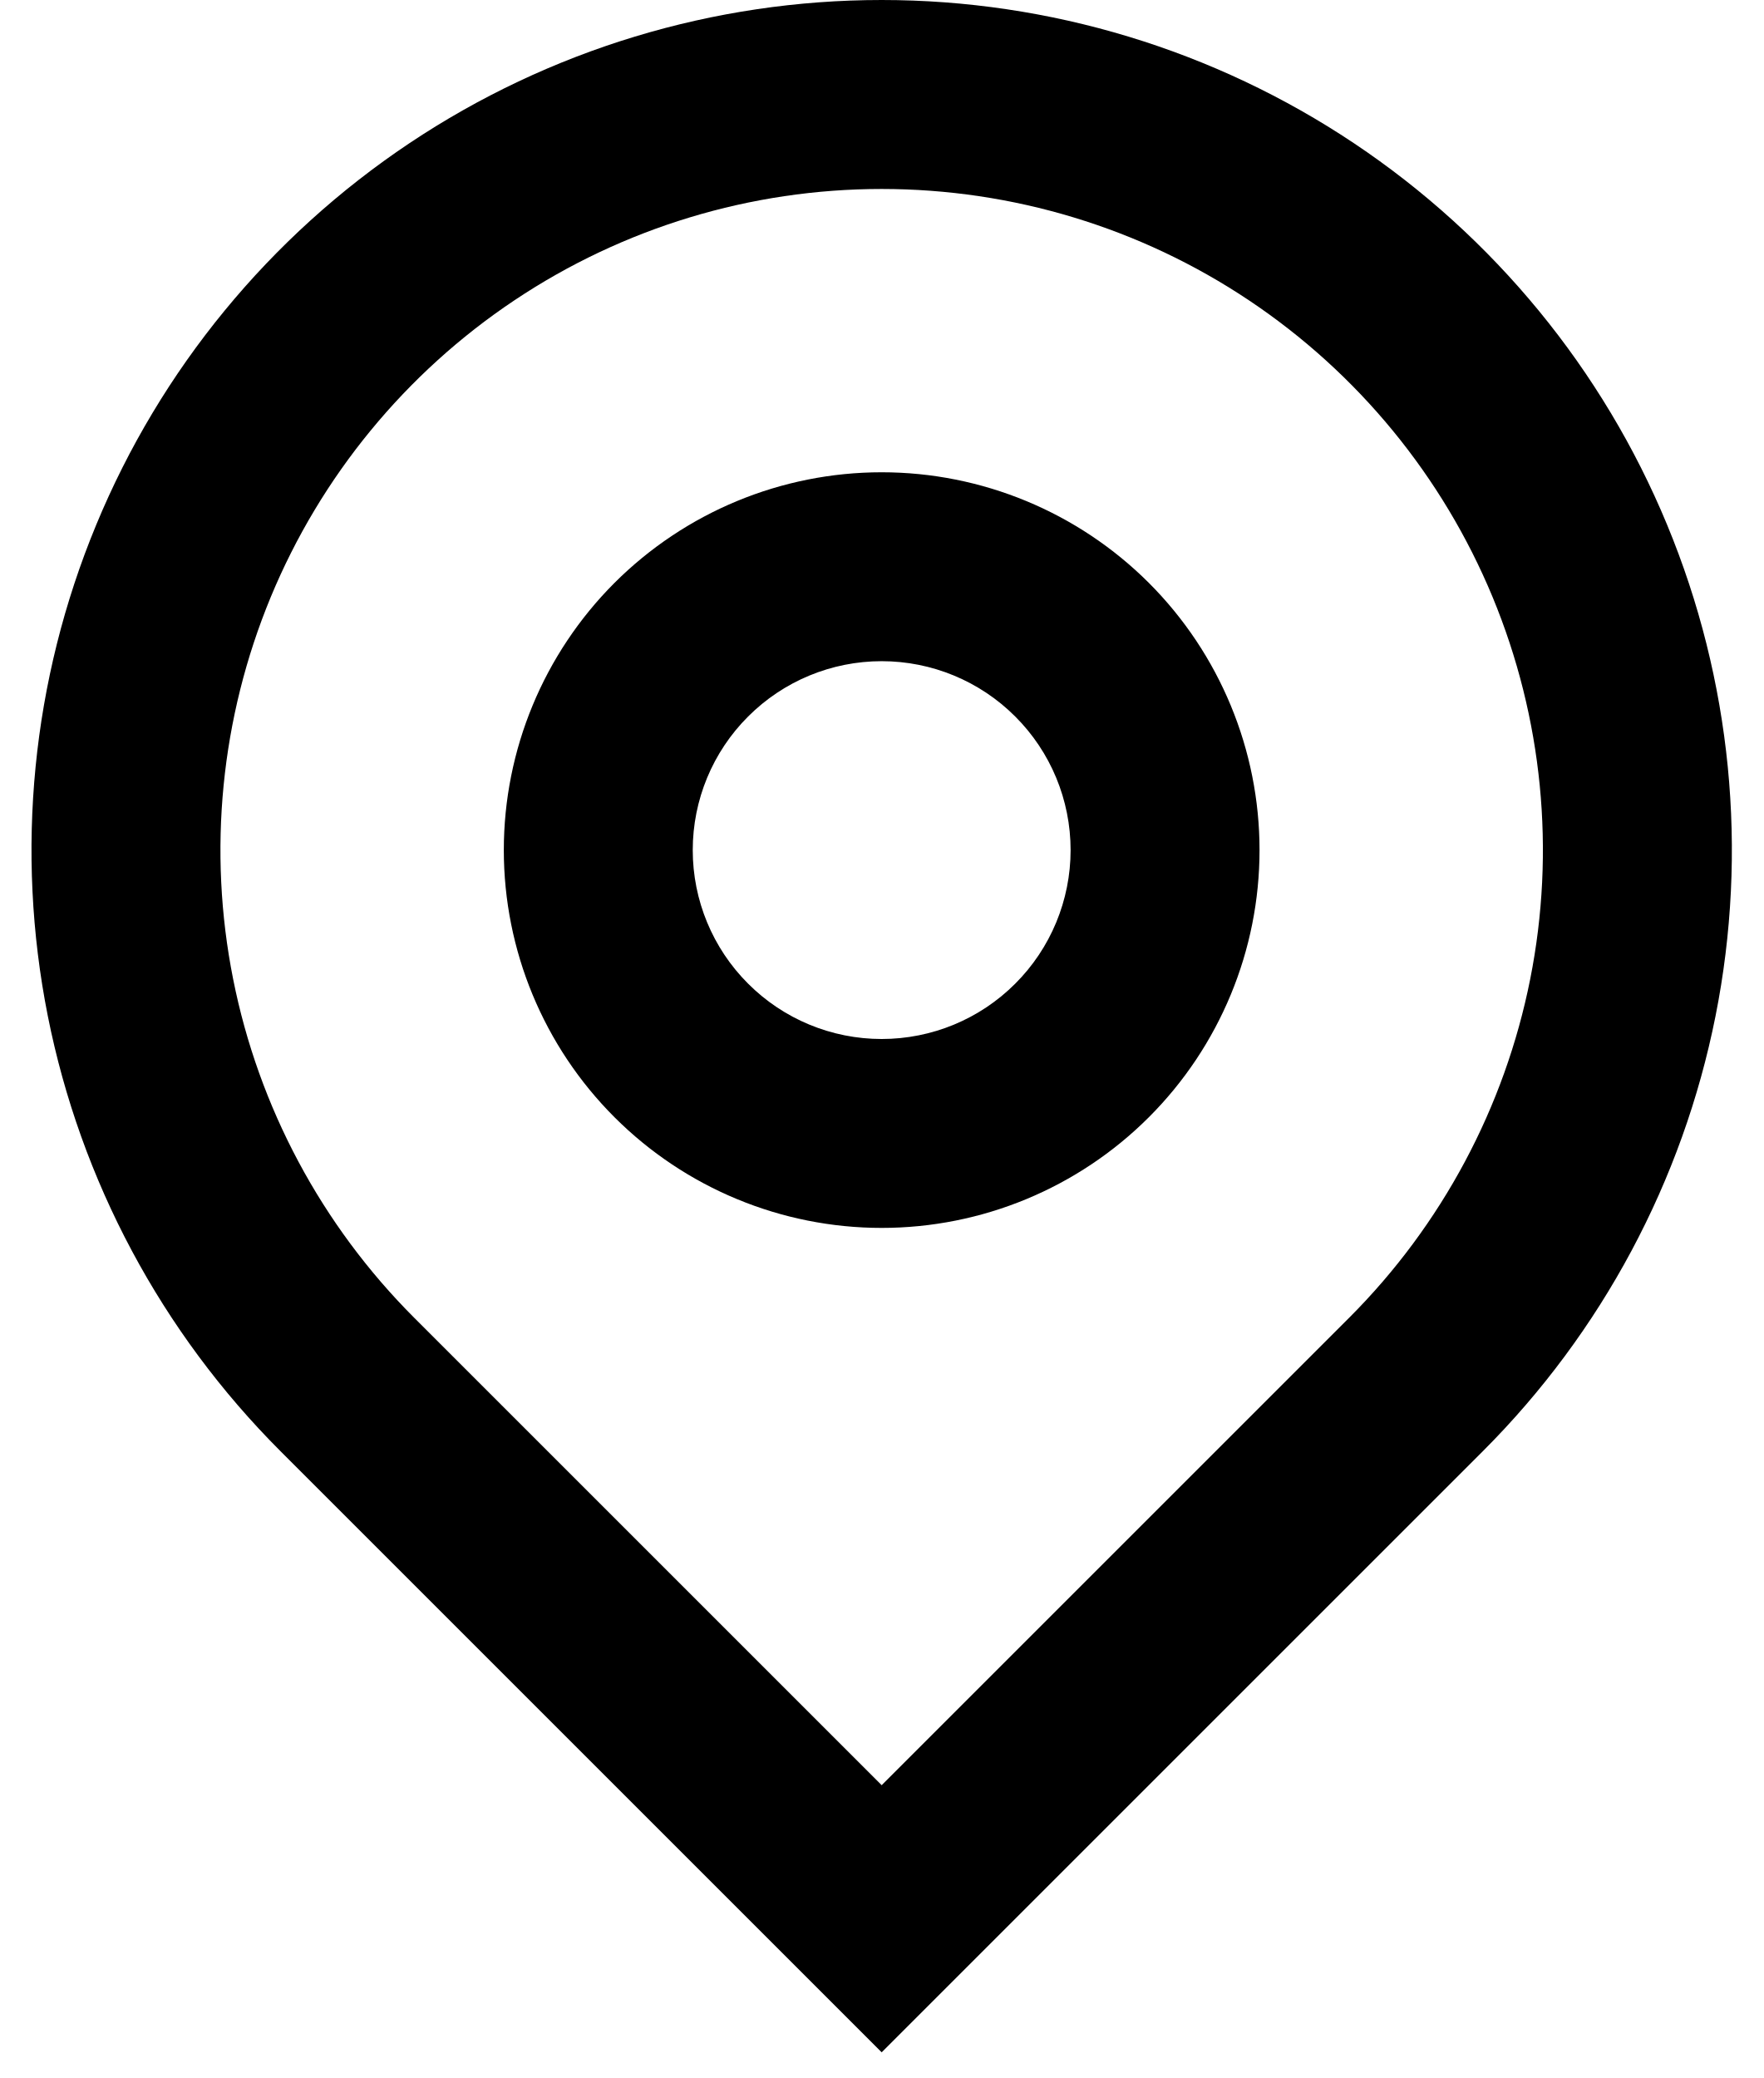
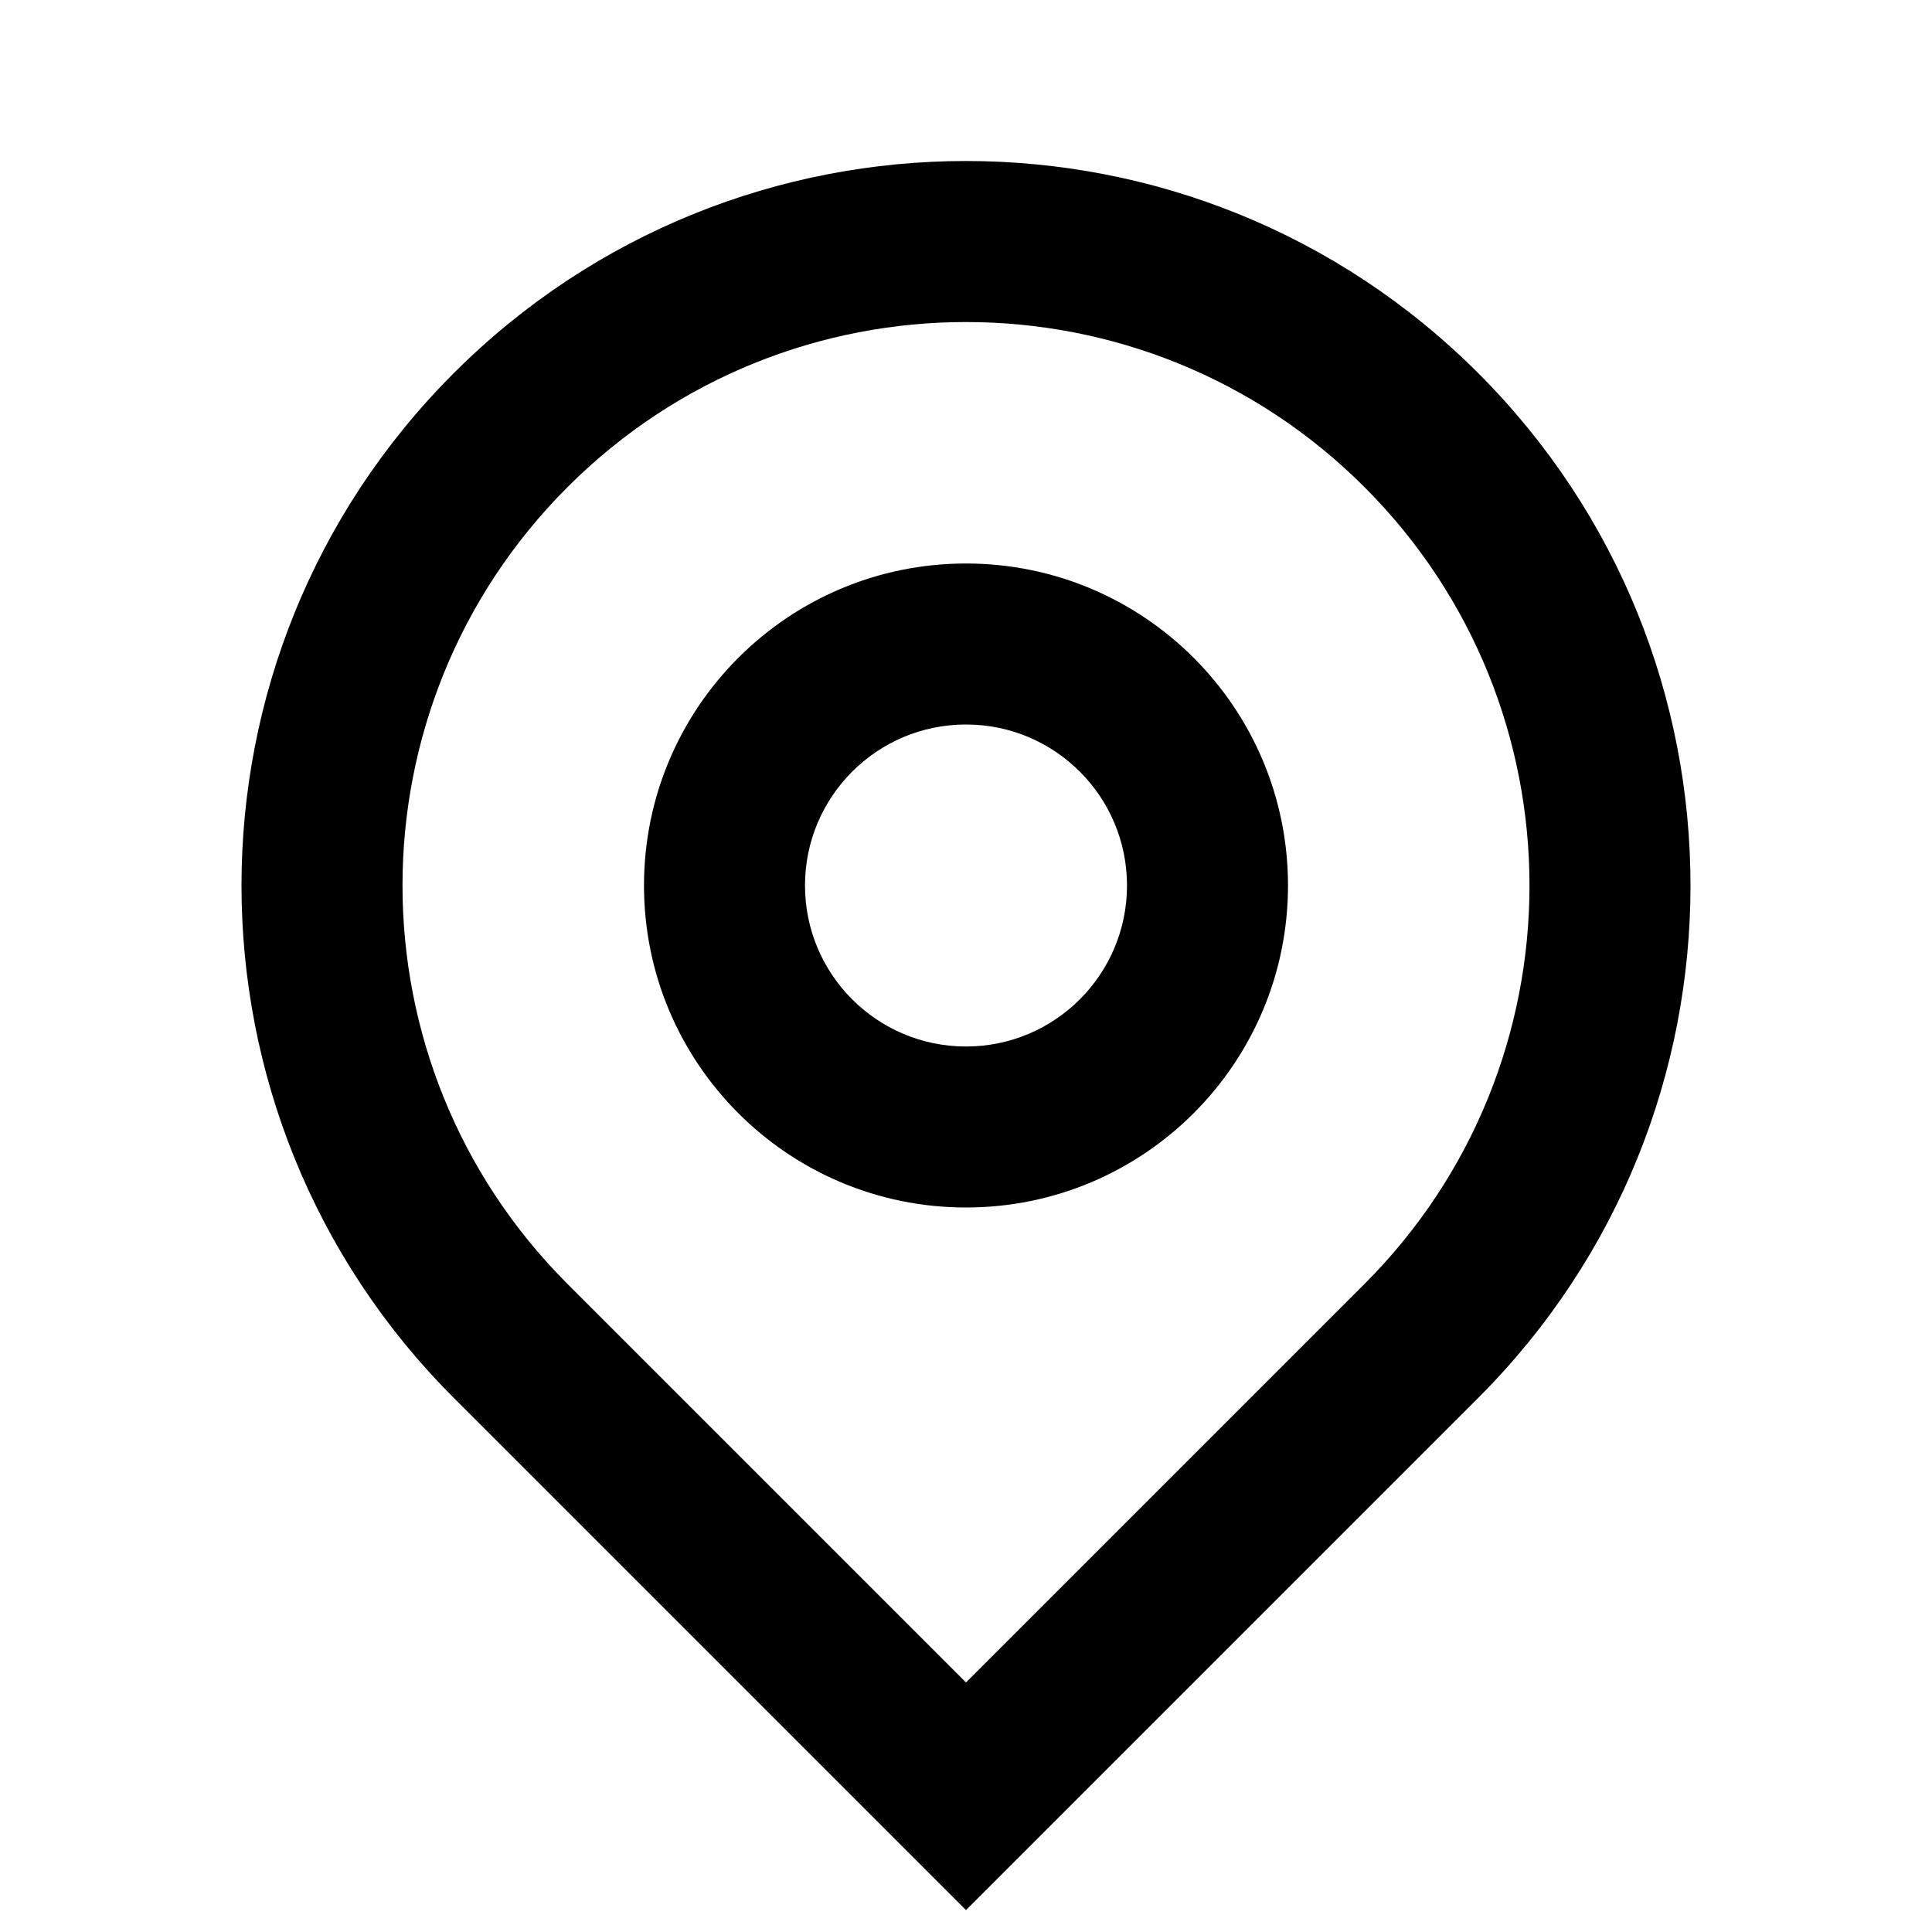
- <svg xmlns="http://www.w3.org/2000/svg" width="28" height="33" viewBox="0 0 28 33" fill="none">
-   <path d="M14 28.35L21.425 20.925C22.893 19.456 23.893 17.585 24.298 15.549C24.703 13.512 24.495 11.401 23.701 9.482C22.906 7.564 21.56 5.924 19.833 4.77C18.107 3.616 16.077 3.001 14 3.001C11.923 3.001 9.893 3.616 8.167 4.77C6.44 5.924 5.094 7.564 4.299 9.482C3.505 11.401 3.297 13.512 3.702 15.549C4.107 17.585 5.107 19.456 6.575 20.925L14 28.35ZM14 32.592L4.454 23.046C2.566 21.158 1.28 18.752 0.759 16.134C0.239 13.515 0.506 10.8 1.528 8.334C2.549 5.867 4.28 3.759 6.5 2.275C8.72 0.792 11.33 0 14 0C16.67 0 19.28 0.792 21.5 2.275C23.72 3.759 25.451 5.867 26.472 8.334C27.494 10.8 27.762 13.515 27.241 16.134C26.72 18.752 25.434 21.158 23.546 23.046L14 32.592ZM14 16.5C14.796 16.5 15.559 16.184 16.121 15.621C16.684 15.059 17 14.296 17 13.5C17 12.704 16.684 11.941 16.121 11.379C15.559 10.816 14.796 10.5 14 10.5C13.204 10.5 12.441 10.816 11.879 11.379C11.316 11.941 11 12.704 11 13.5C11 14.296 11.316 15.059 11.879 15.621C12.441 16.184 13.204 16.5 14 16.5ZM14 19.5C12.409 19.5 10.883 18.868 9.757 17.742C8.632 16.617 8 15.091 8 13.5C8 11.909 8.632 10.383 9.757 9.257C10.883 8.132 12.409 7.5 14 7.5C15.591 7.5 17.117 8.132 18.243 9.257C19.368 10.383 20 11.909 20 13.5C20 15.091 19.368 16.617 18.243 17.742C17.117 18.868 15.591 19.5 14 19.5Z" fill="black" />
+ <svg xmlns="http://www.w3.org/2000/svg" viewBox="0 0 24 24" width="24" height="24">
+   <path fill="none" d="M0 0h24v24H0z" />
+   <path d="M12 20.9l4.95-4.95a7 7 0 1 0-9.9 0L12 20.9zm0 2.828l-6.364-6.364a9 9 0 1 1 12.728 0L12 23.728zM12 13a2 2 0 1 0 0-4 2 2 0 0 0 0 4zm0 2a4 4 0 1 1 0-8 4 4 0 0 1 0 8z" />
</svg>
